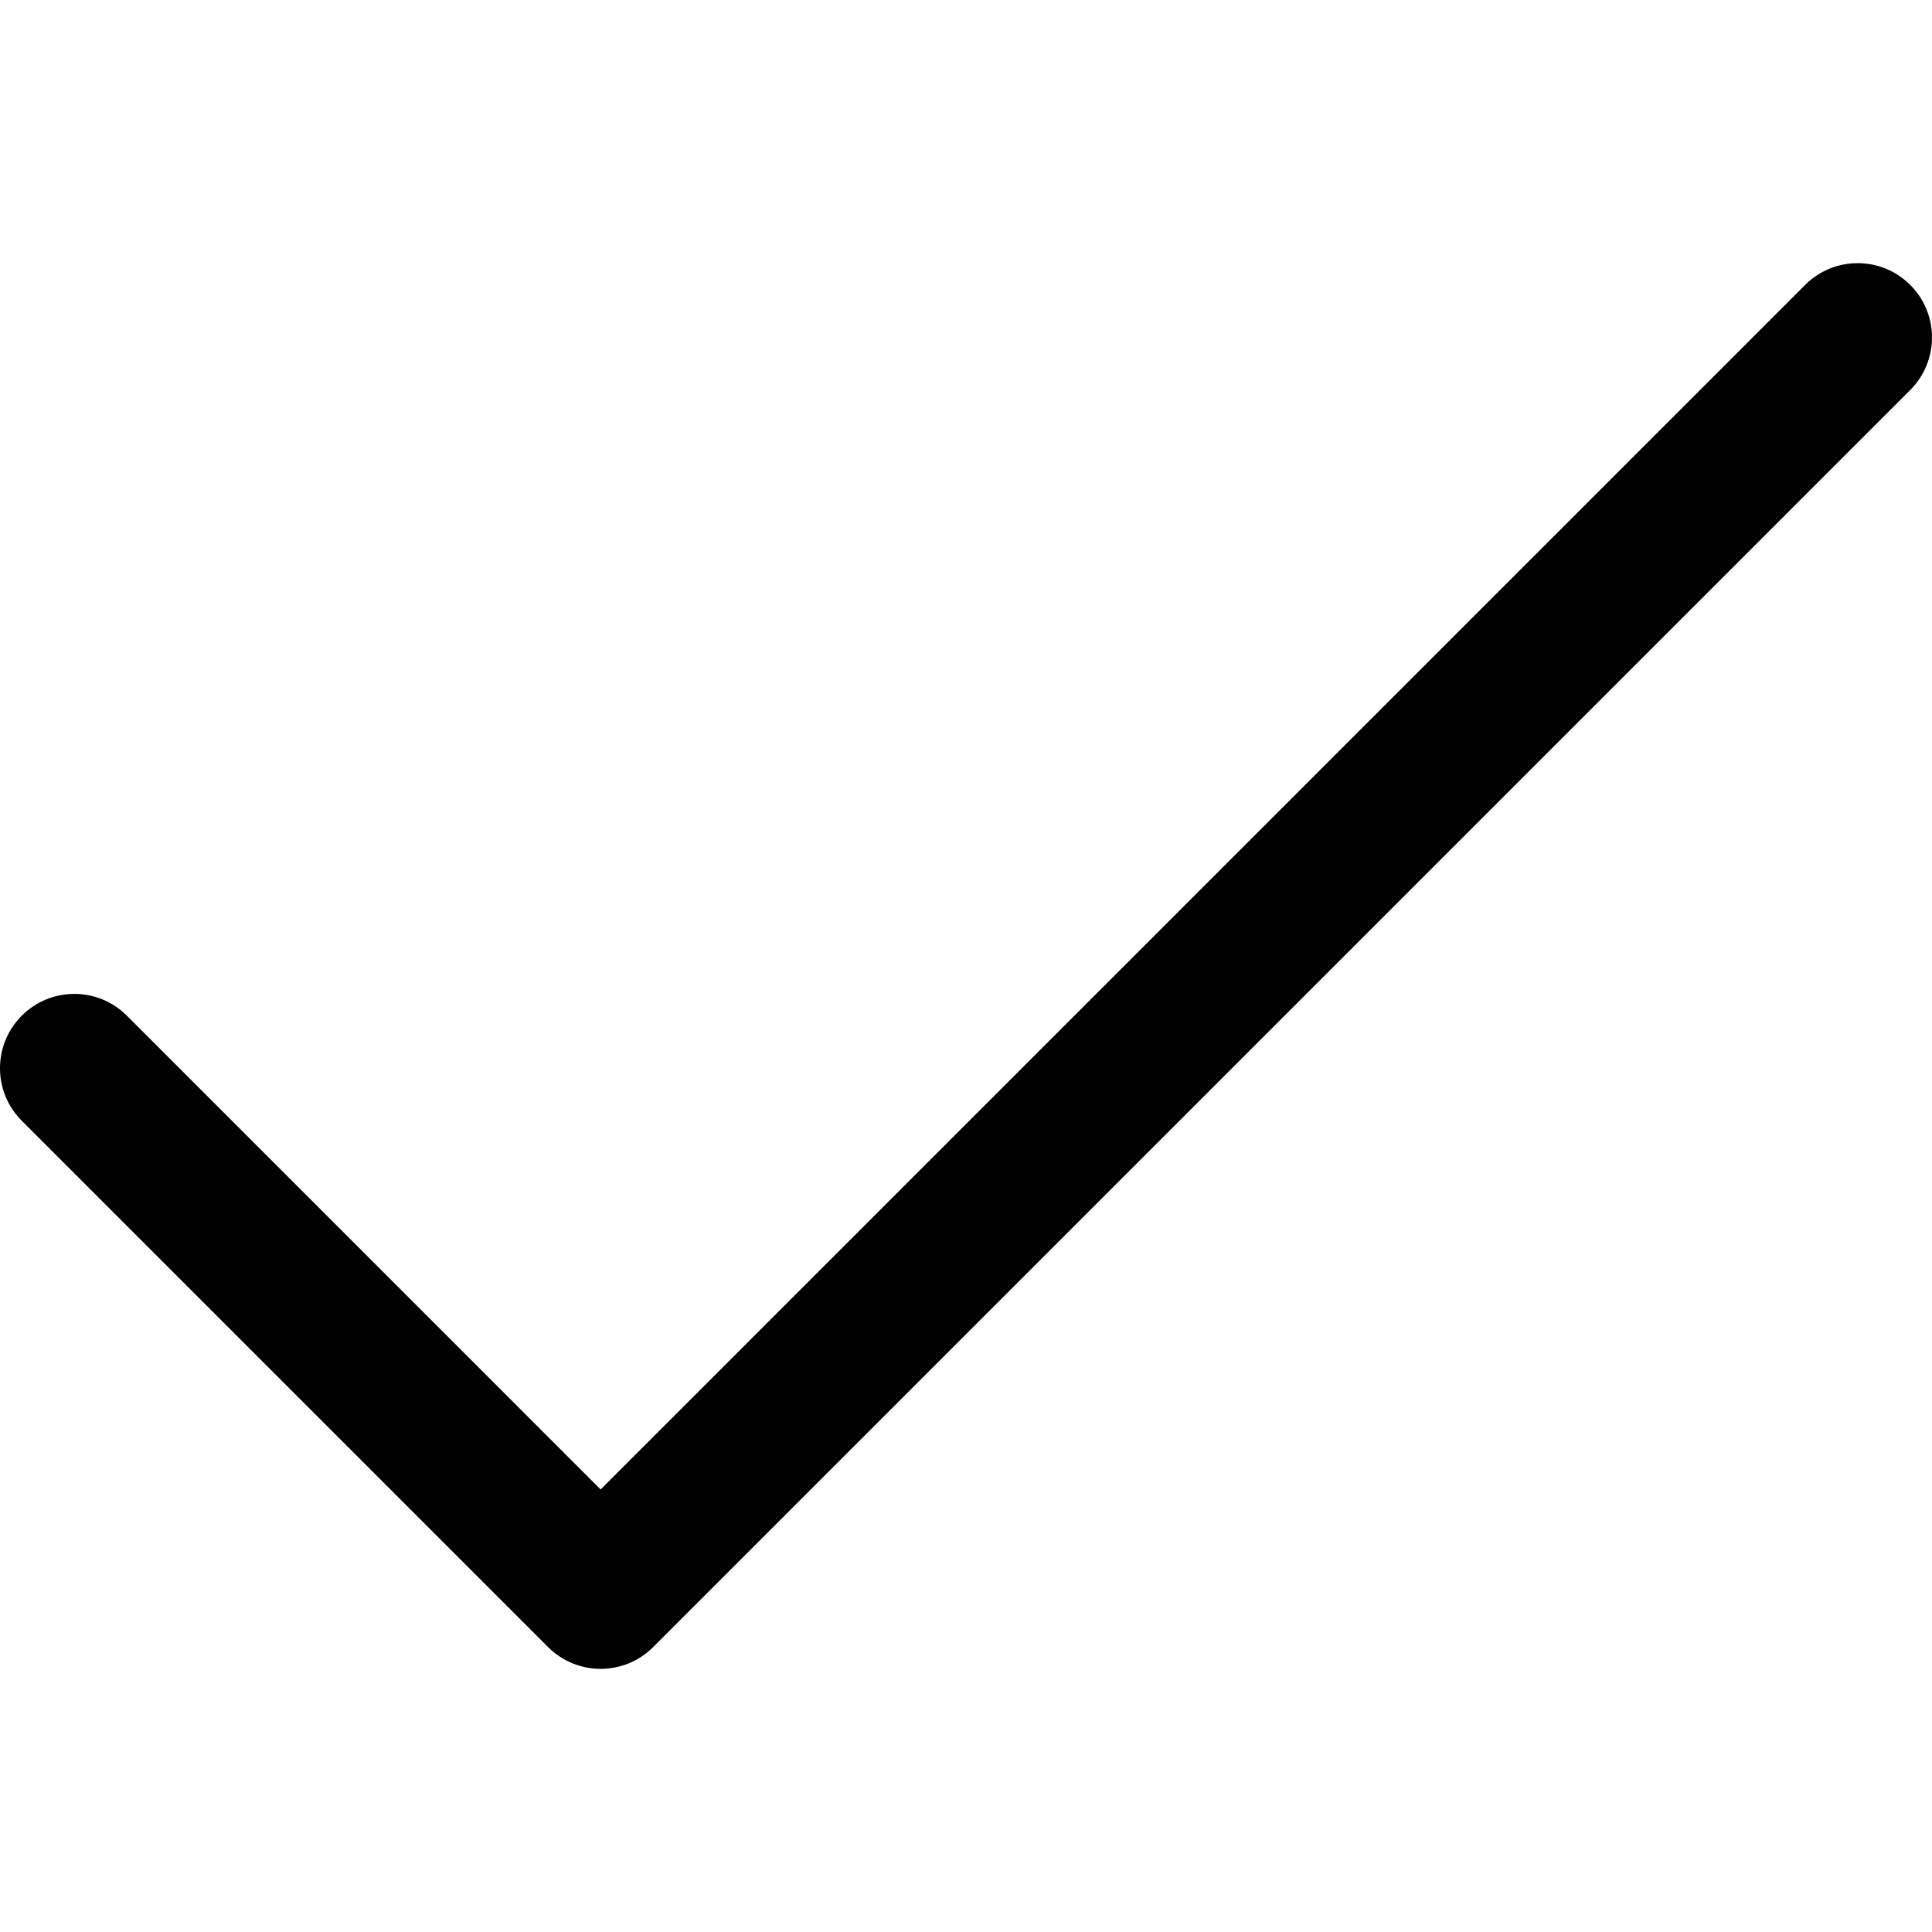
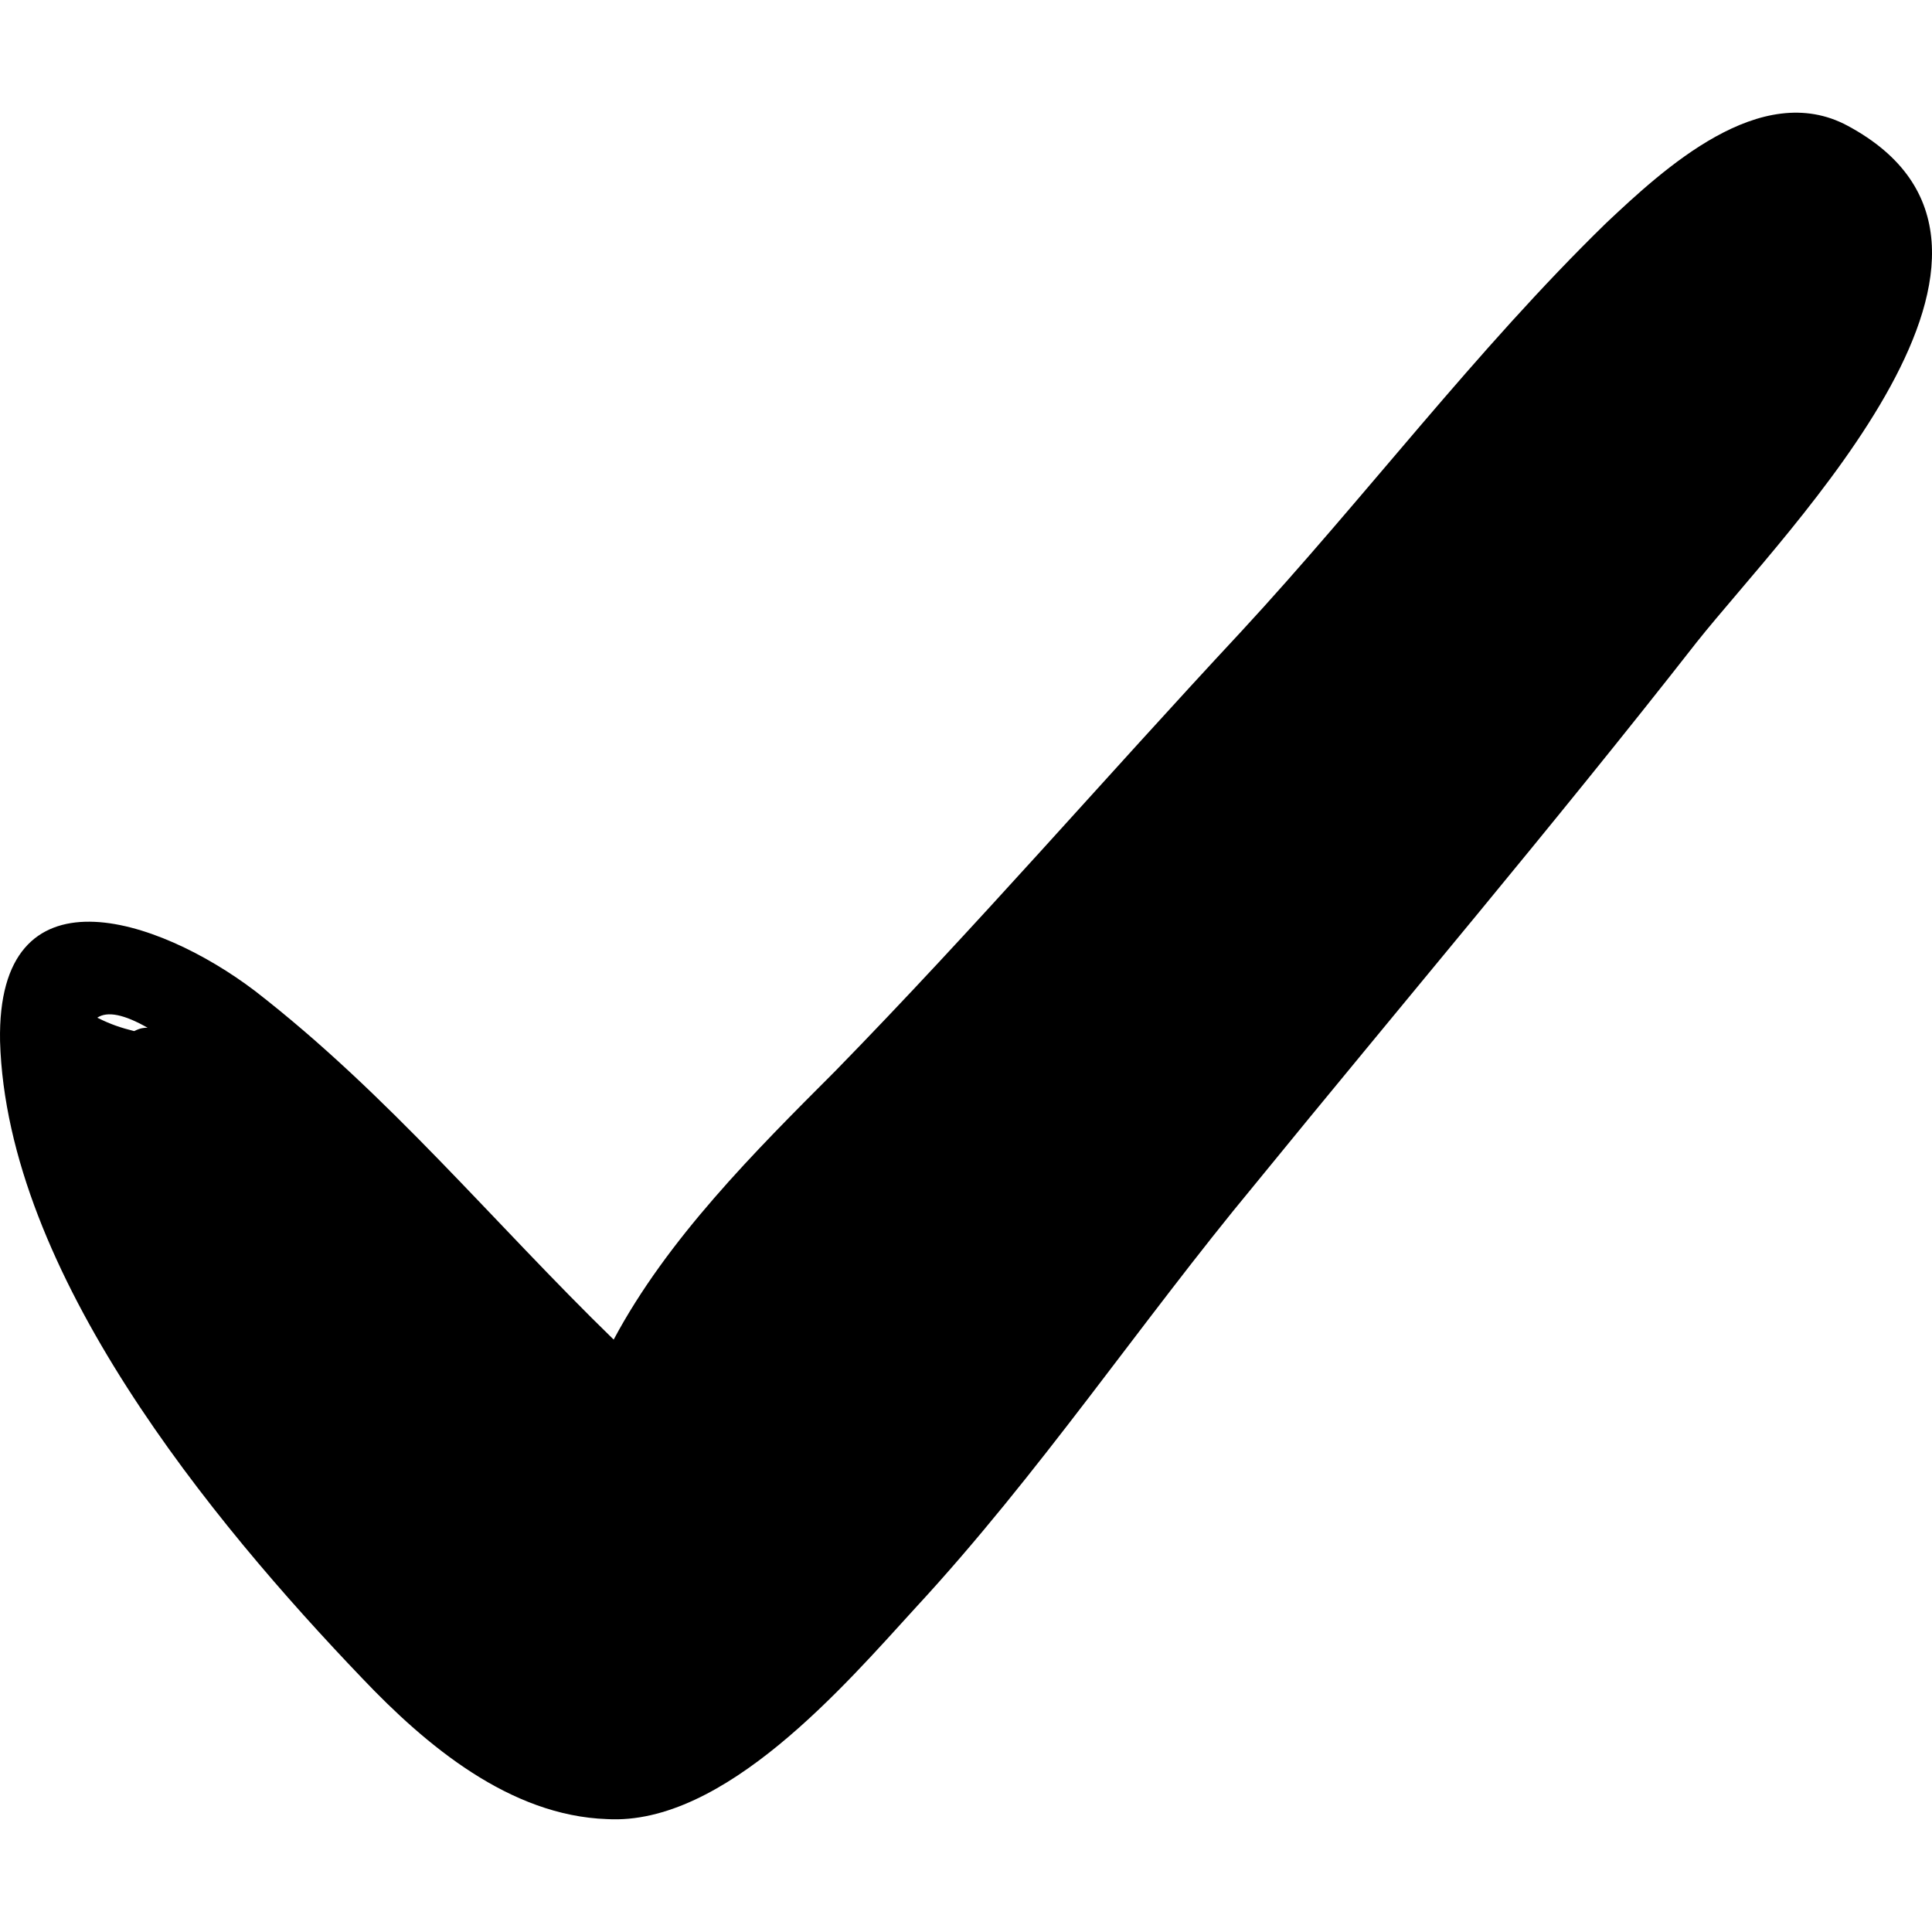
- <svg xmlns="http://www.w3.org/2000/svg" version="1.1" id="Layer_1" x="0px" y="0px" viewBox="0 0 511.999 511.999" style="enable-background:new 0 0 511.999 511.999;" xml:space="preserve">
+ <svg xmlns="http://www.w3.org/2000/svg" version="1.1" id="Capa_1" x="0px" y="0px" width="352.62px" height="352.62px" viewBox="0 0 352.62 352.62" style="enable-background:new 0 0 352.62 352.62;" xml:space="preserve">
  <g>
-     <g>
-       <path d="M506.231,75.508c-7.689-7.69-20.158-7.69-27.849,0l-319.21,319.211L33.617,269.163c-7.689-7.691-20.158-7.691-27.849,0    c-7.69,7.69-7.69,20.158,0,27.849l139.481,139.481c7.687,7.687,20.16,7.689,27.849,0l333.133-333.136    C513.921,95.666,513.921,83.198,506.231,75.508z" />
-     </g>
+     <path d="M337.222,22.952c-15.912-8.568-33.66,7.956-44.064,17.748c-23.867,23.256-44.063,50.184-66.708,74.664   c-25.092,26.928-48.348,53.856-74.052,80.173c-14.688,14.688-30.6,30.6-40.392,48.96c-22.032-21.421-41.004-44.677-65.484-63.648   c-17.748-13.464-47.124-23.256-46.512,9.18c1.224,42.229,38.556,87.517,66.096,116.28c11.628,12.24,26.928,25.092,44.676,25.704   c21.42,1.224,43.452-24.48,56.304-38.556c22.645-24.48,41.005-52.021,61.812-77.112c26.928-33.048,54.468-65.485,80.784-99.145   C326.206,96.392,378.226,44.983,337.222,22.952z M26.937,187.581c-0.612,0-1.224,0-2.448,0.611   c-2.448-0.611-4.284-1.224-6.732-2.448l0,0C19.593,184.52,22.653,185.132,26.937,187.581z" />
  </g>
  <g>
</g>
  <g>
</g>
  <g>
</g>
  <g>
</g>
  <g>
</g>
  <g>
</g>
  <g>
</g>
  <g>
</g>
  <g>
</g>
  <g>
</g>
  <g>
</g>
  <g>
</g>
  <g>
</g>
  <g>
</g>
  <g>
</g>
</svg>
